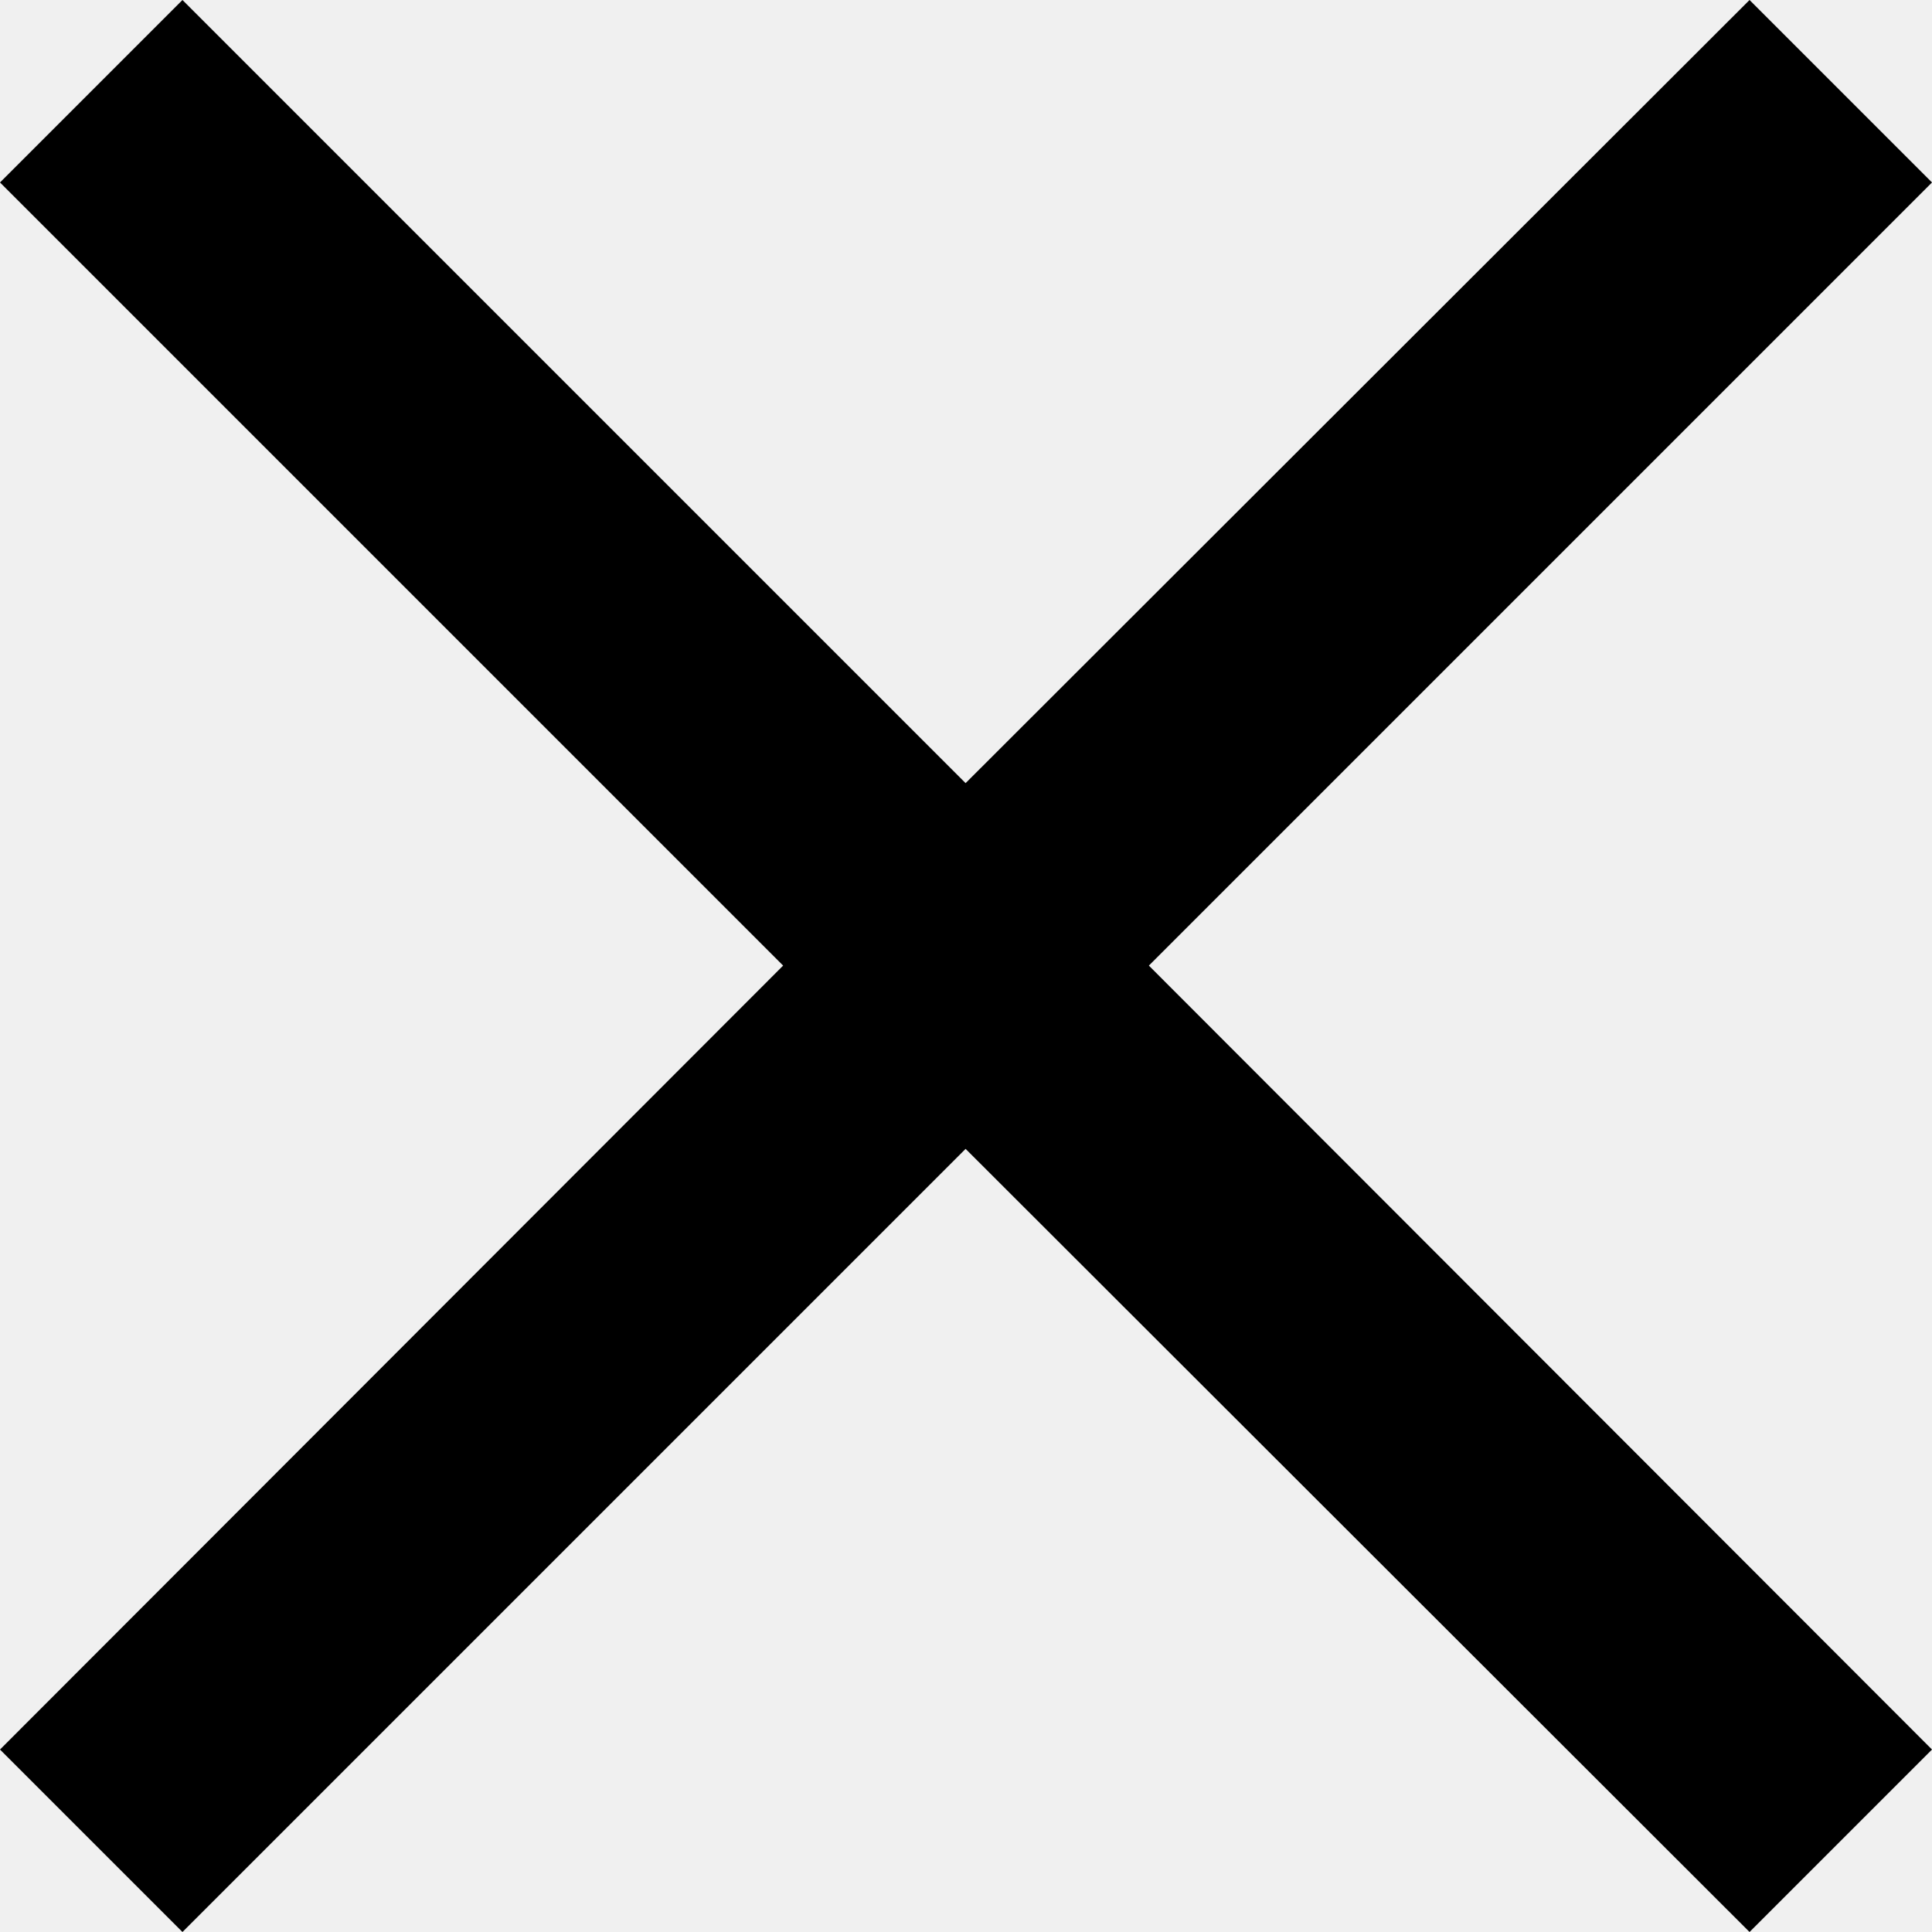
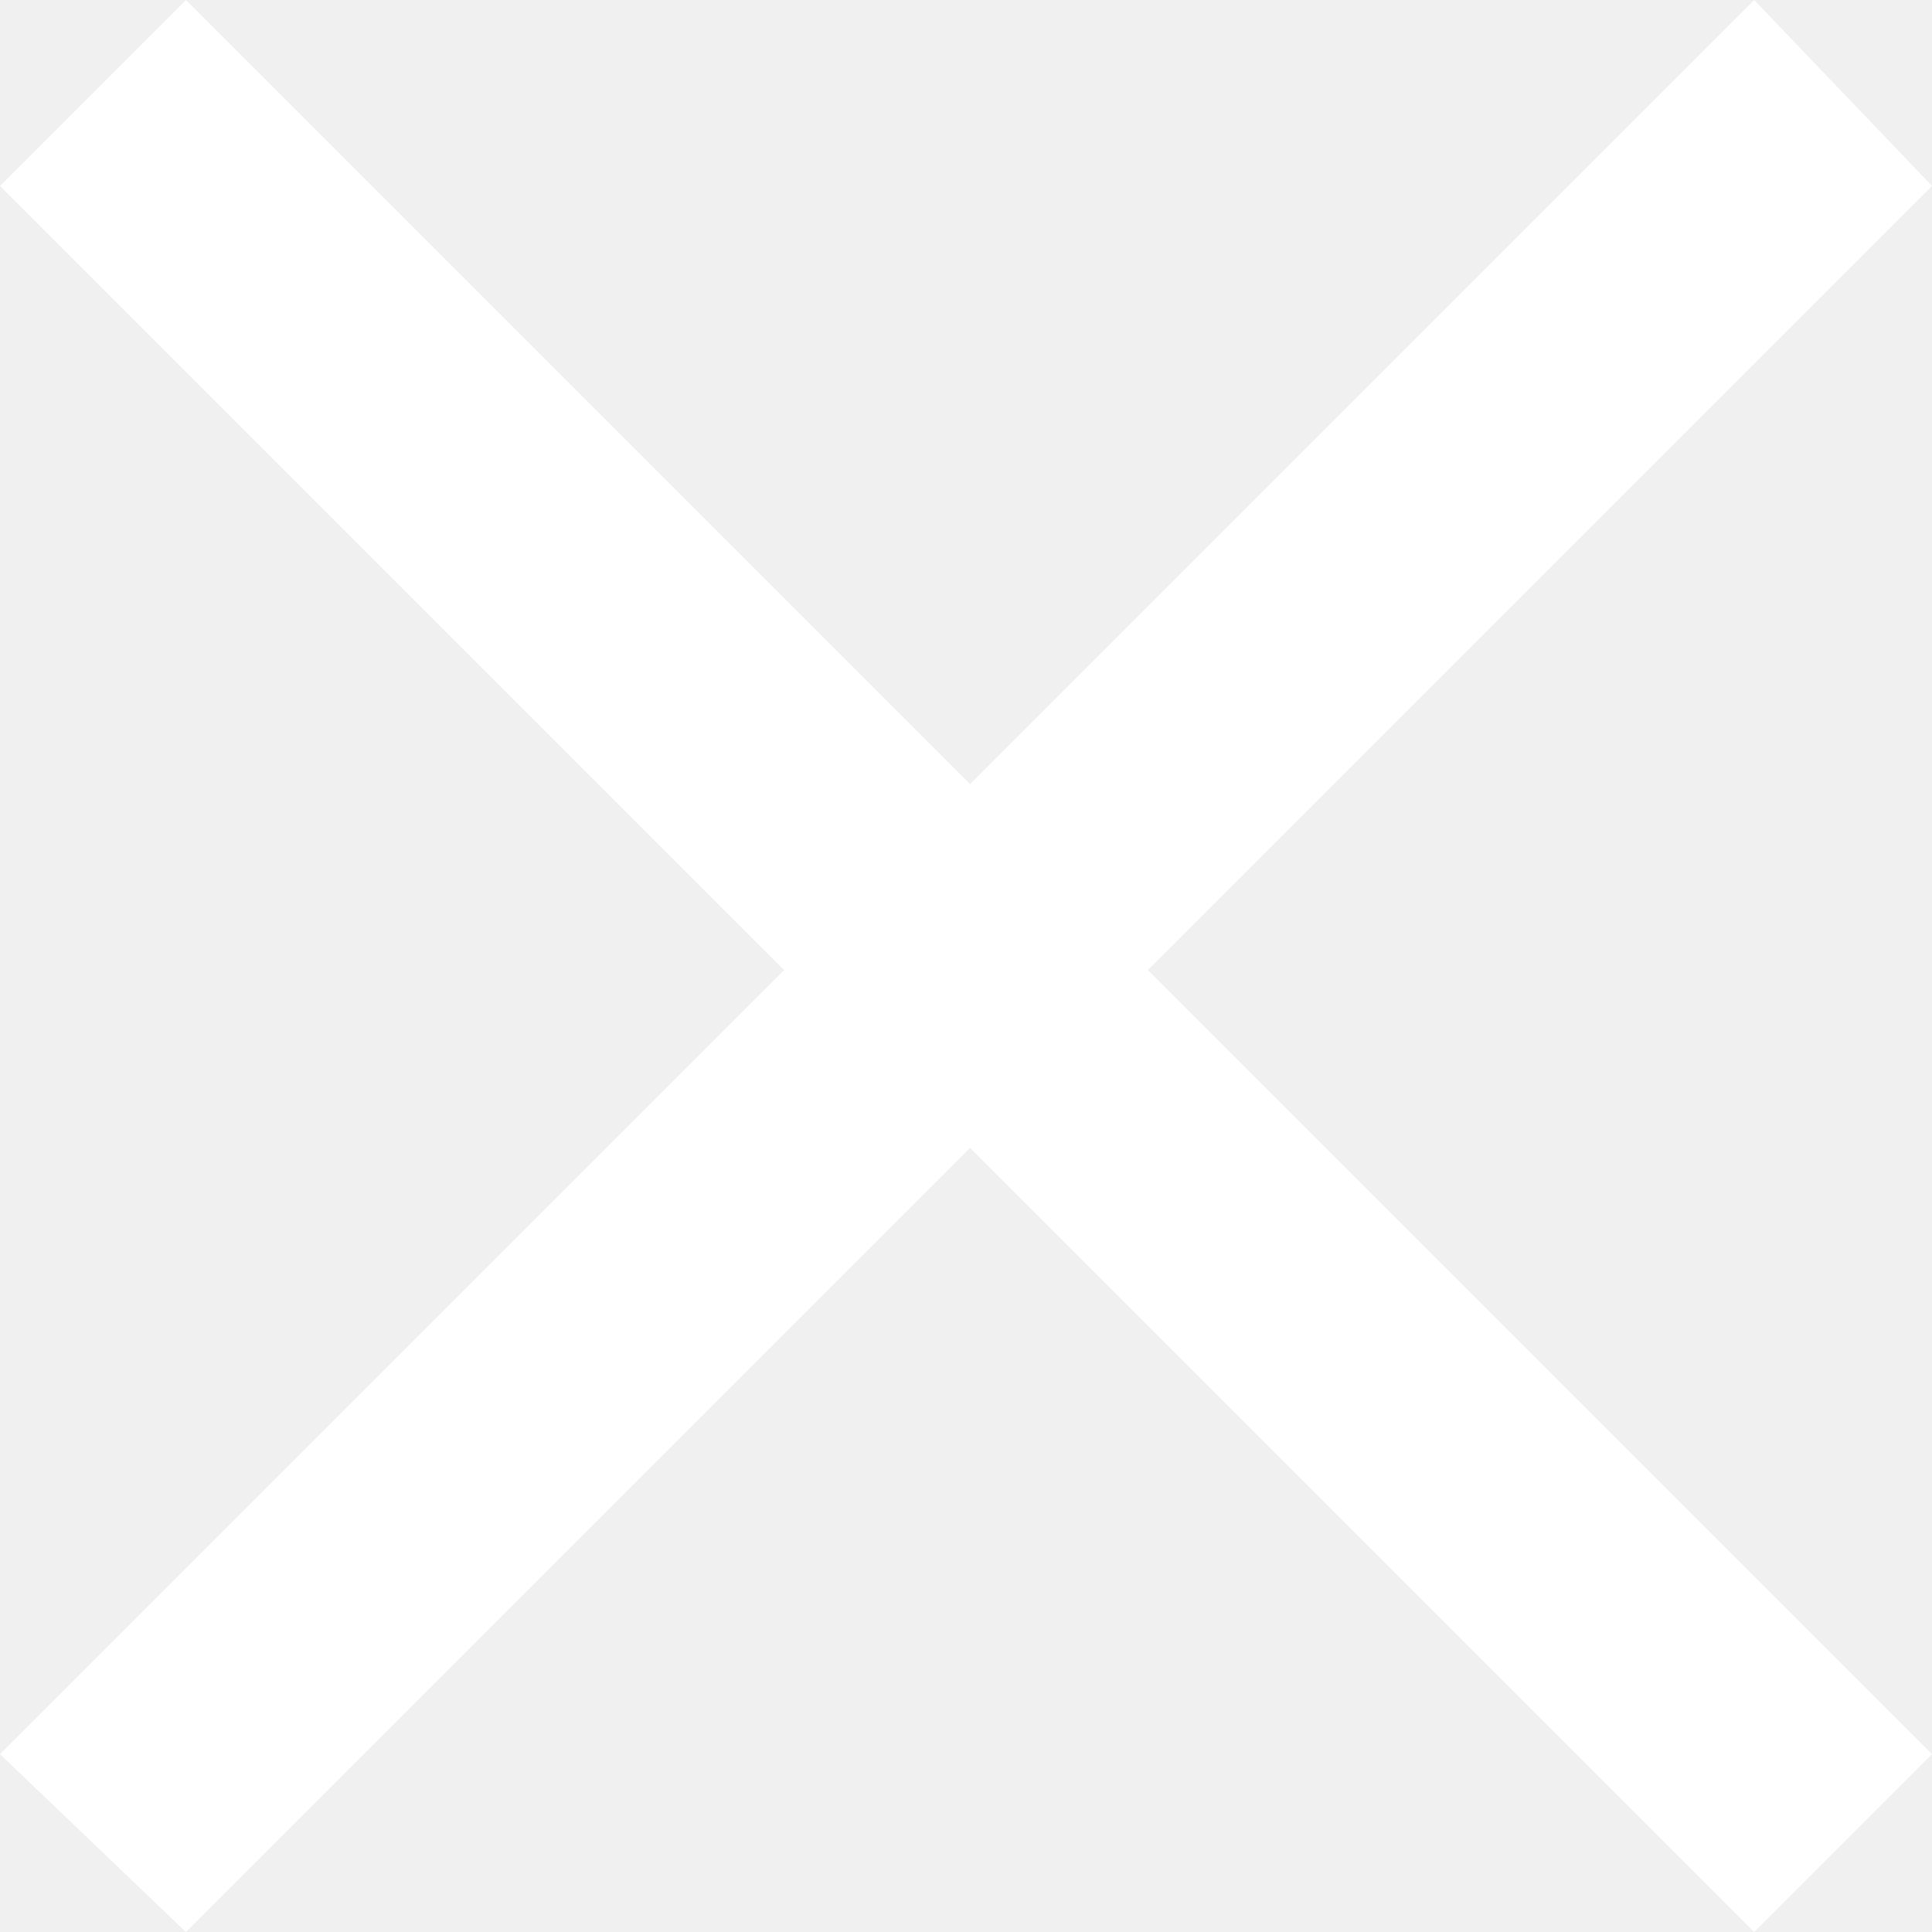
- <svg xmlns="http://www.w3.org/2000/svg" id="Layer_1" data-name="Layer 1" viewBox="0 0 23.93 23.93">
-   <polygon points="23.93 2.26 21.67 0 11.96 9.7 2.26 0 0 2.26 9.7 11.96 0 21.67 2.26 23.93 11.96 14.23 21.67 23.93 23.93 21.67 14.23 11.96 23.93 2.26" />
+ <svg xmlns="http://www.w3.org/2000/svg" version="1.1" id="Layer_1" x="0px" y="0px" viewBox="0 0 23.9 23.9" style="enable-background:new 0 0 23.9 23.9;" xml:space="preserve">
+   <style type="text/css">
+ 	.st0{fill:#FFFFFF;}
+ </style>
+   <polygon class="st0" points="23.9,2.3 21.7,0 12,9.7 2.3,0 0,2.3 9.7,12 0,21.7 2.3,23.9 12,14.2 21.7,23.9 23.9,21.7 14.2,12 " />
</svg>
